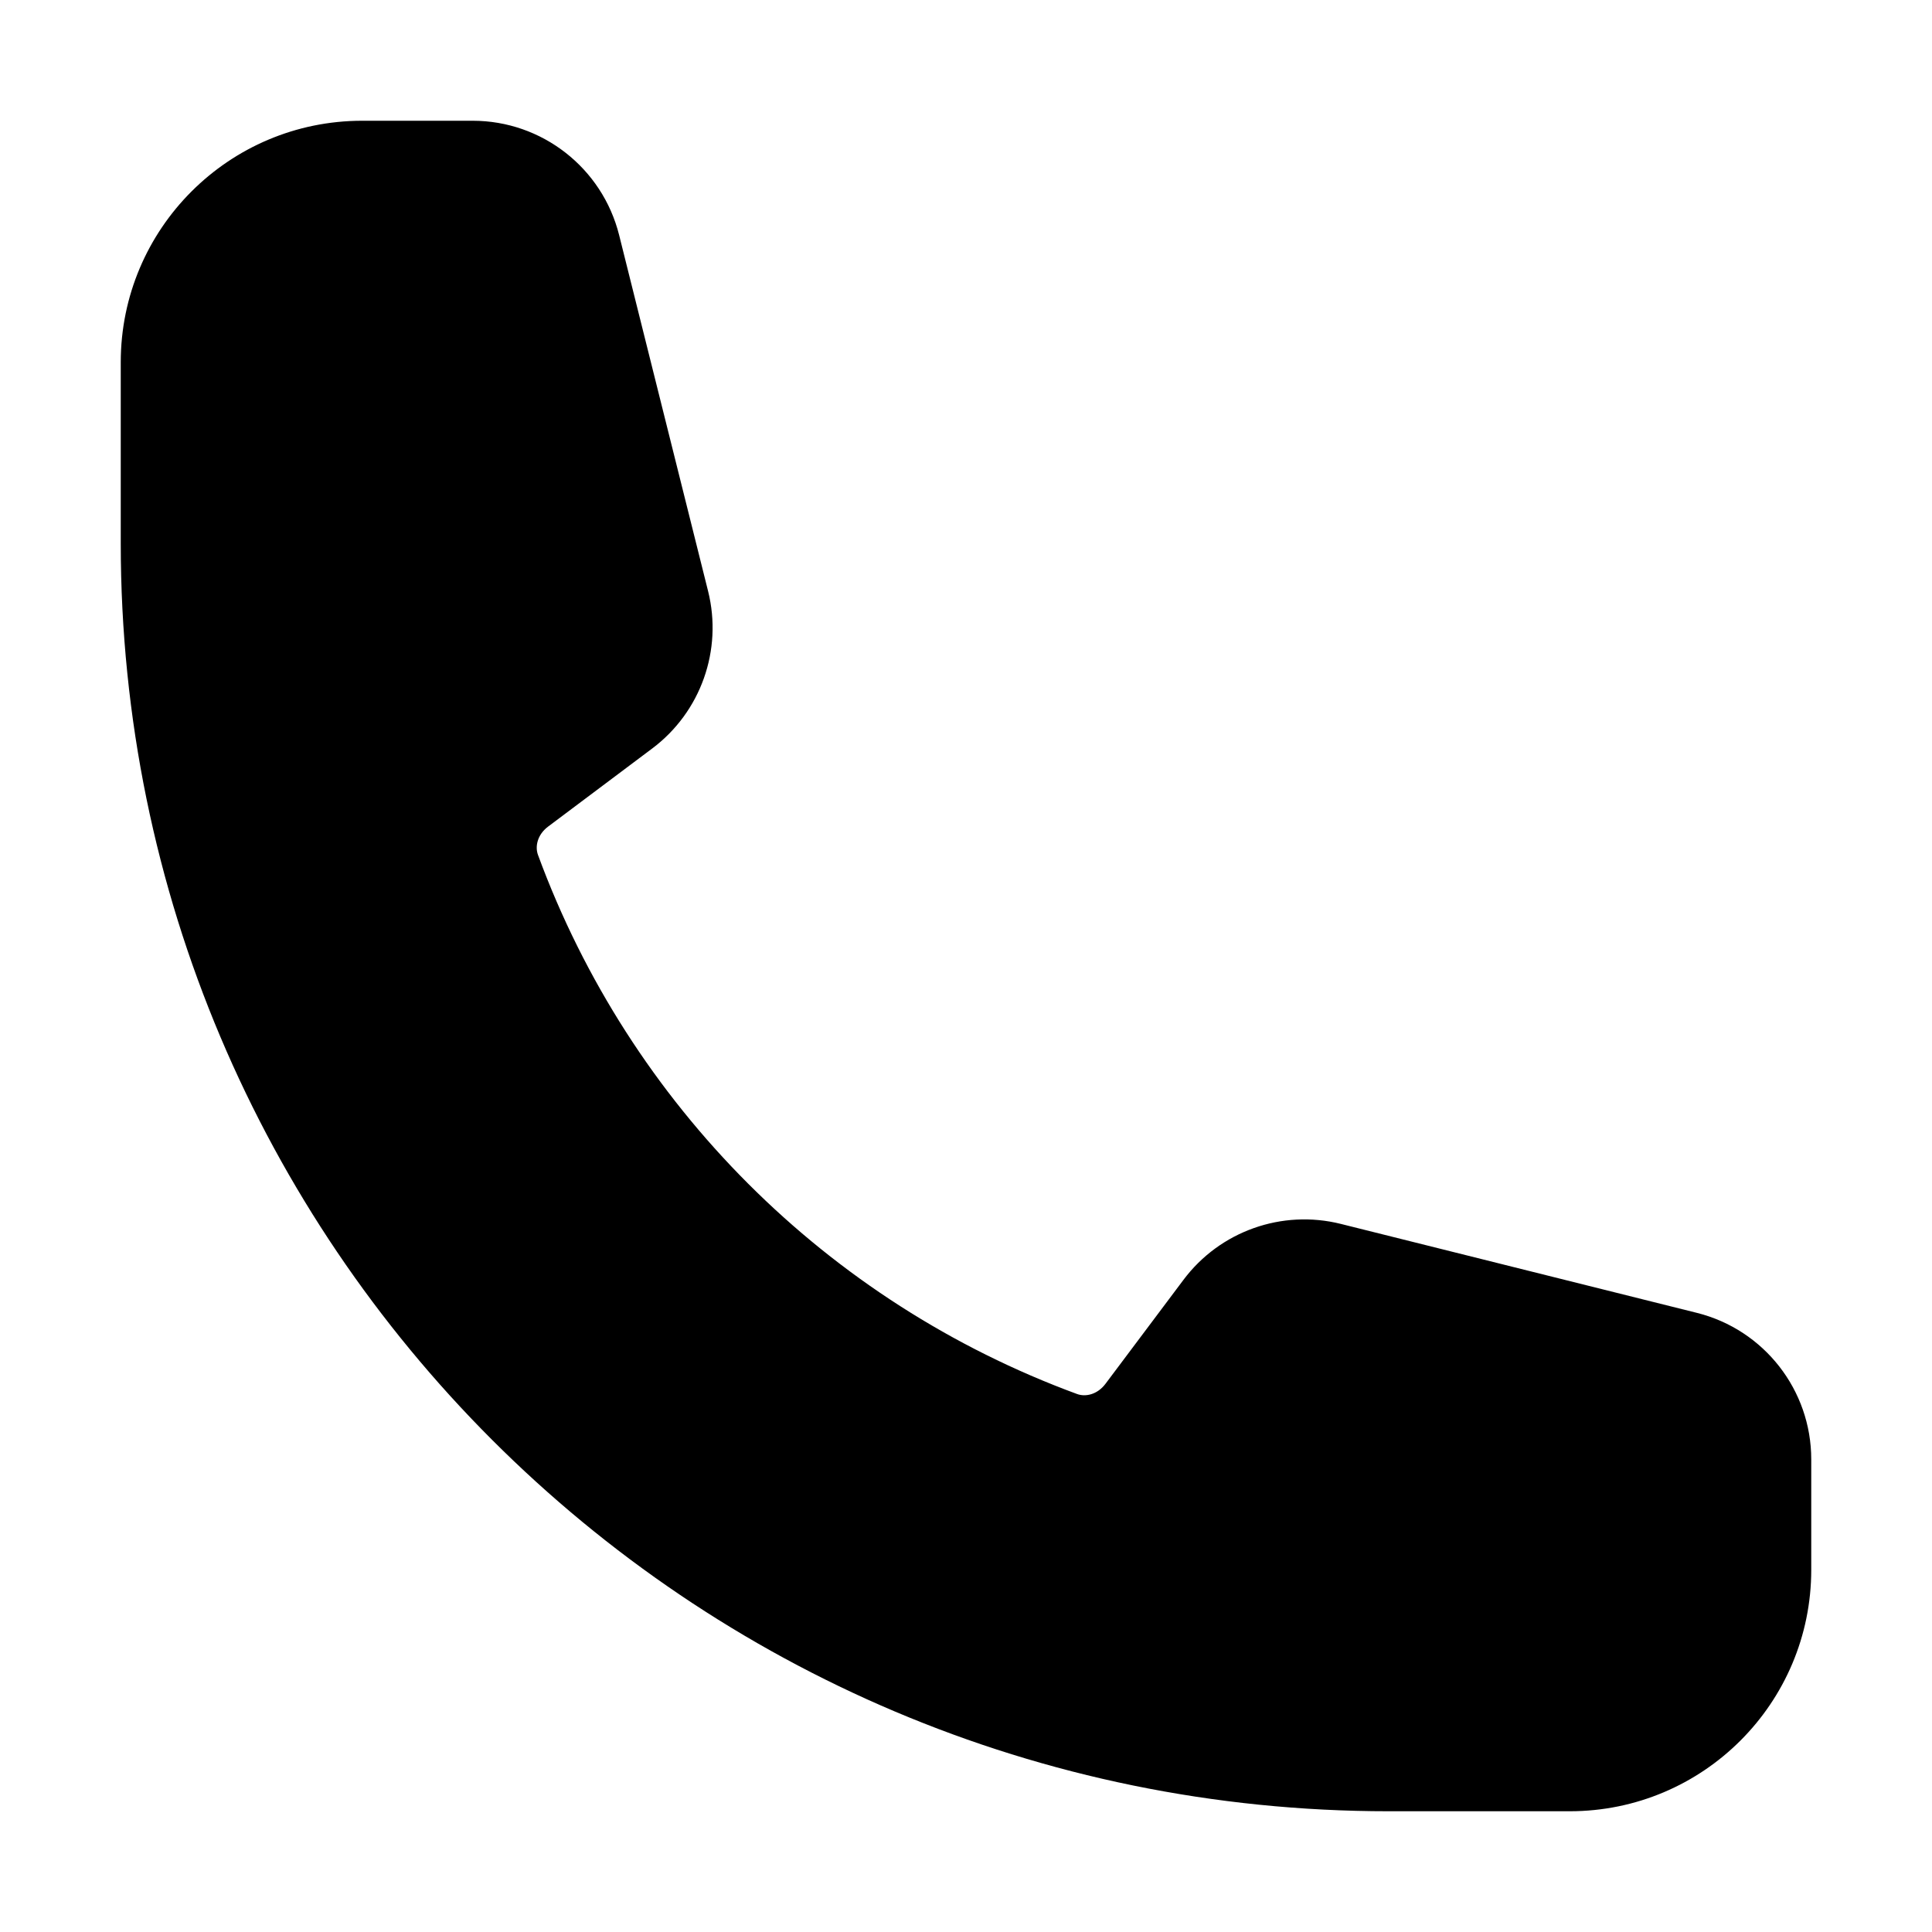
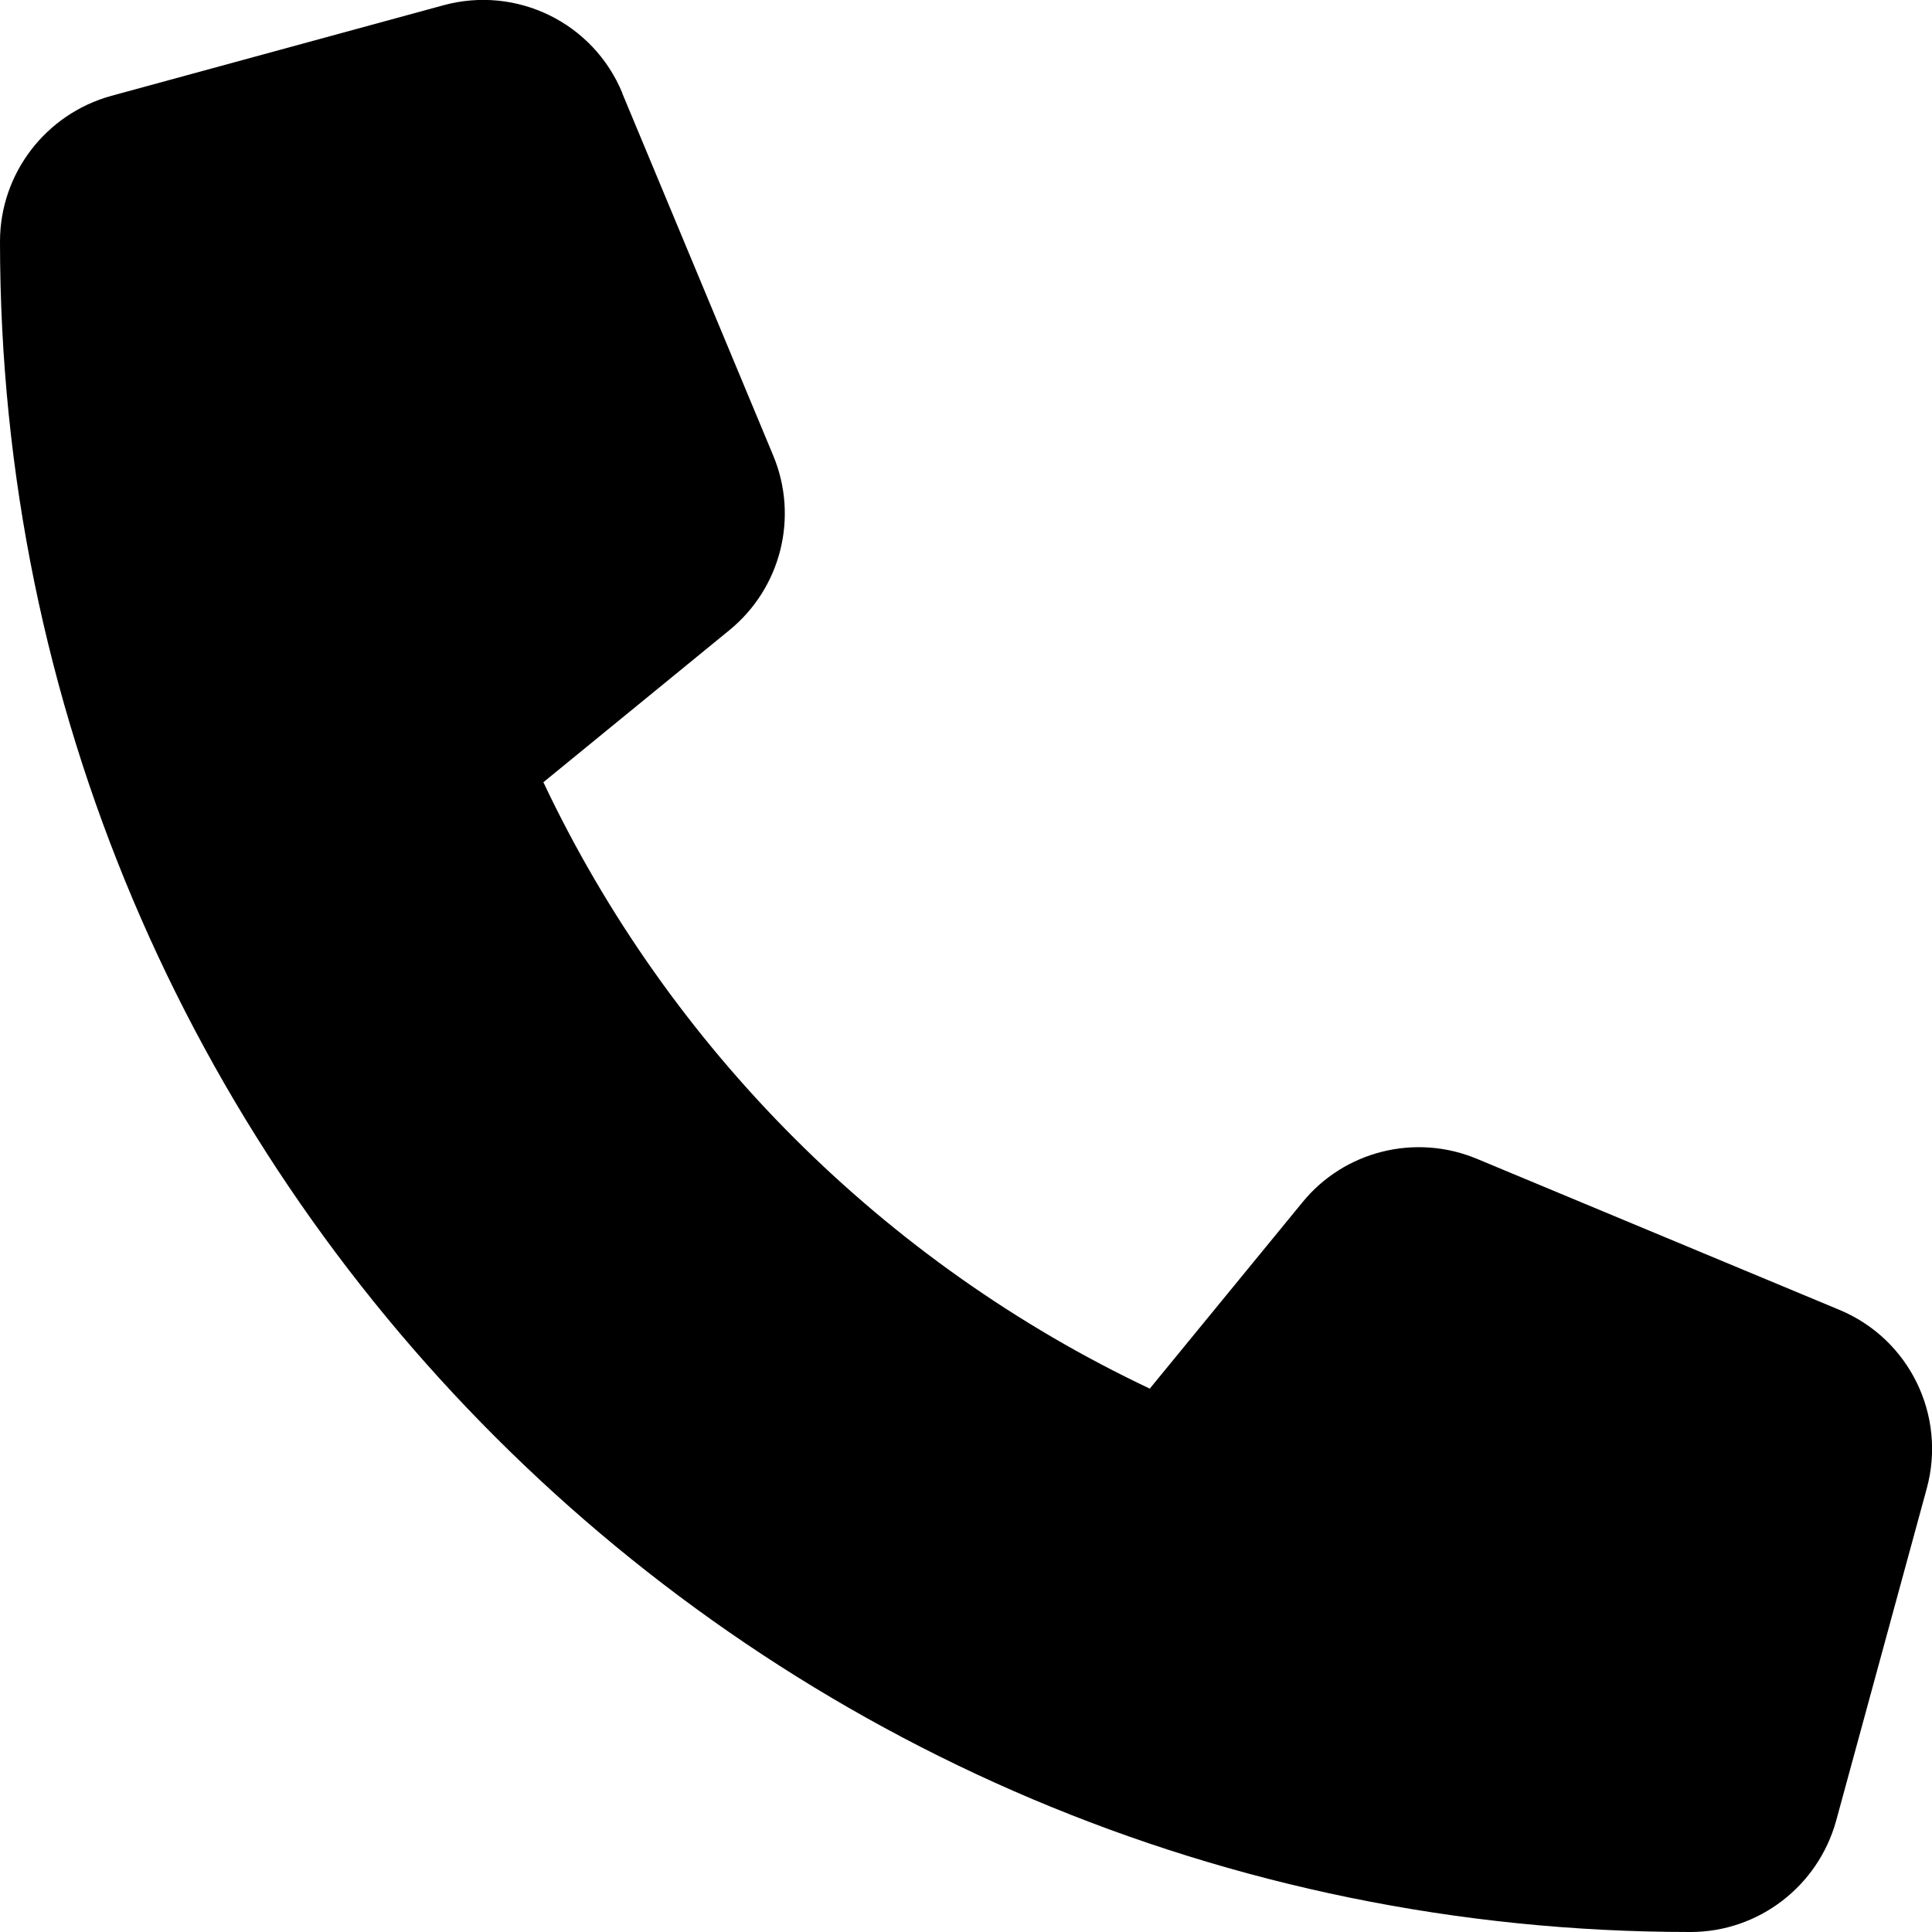
- <svg xmlns="http://www.w3.org/2000/svg" viewBox="0 0 24 24" fill="currentColor" aria-hidden="true">
-   <path fill-rule="evenodd" d="M1.5 4.5a3 3 0 013-3h1.372c.86 0 1.61.586 1.819 1.42l1.105 4.423a1.875 1.875 0 01-.694 1.955l-1.293.97c-.135.101-.164.249-.126.352a11.285 11.285 0 006.697 6.697c.103.038.25.009.352-.126l.97-1.293a1.875 1.875 0 011.955-.694l4.423 1.105c.834.209 1.42.959 1.42 1.82V19.5a3 3 0 01-3 3h-2.25C8.552 22.5 1.5 15.448 1.5 6.75V4.5z" clip-rule="evenodd" />
+ <svg xmlns="http://www.w3.org/2000/svg" viewBox="0 0 512 512">
+   <path d="M164.9 24.6c-7.7-18.6-28-28.5-47.4-23.2l-88 24C12.1 30.2 0 46 0 64C0 311.4 200.6 512 448 512c18 0 33.8-12.1 38.6-29.5l24-88c5.3-19.4-4.6-39.7-23.2-47.4l-96-40c-16.3-6.8-35.2-2.1-46.3 11.6L304.7 368C234.3 334.7 177.3 277.7 144 207.3L193.3 167c13.7-11.2 18.4-30 11.6-46.3l-40-96z" />
</svg>
